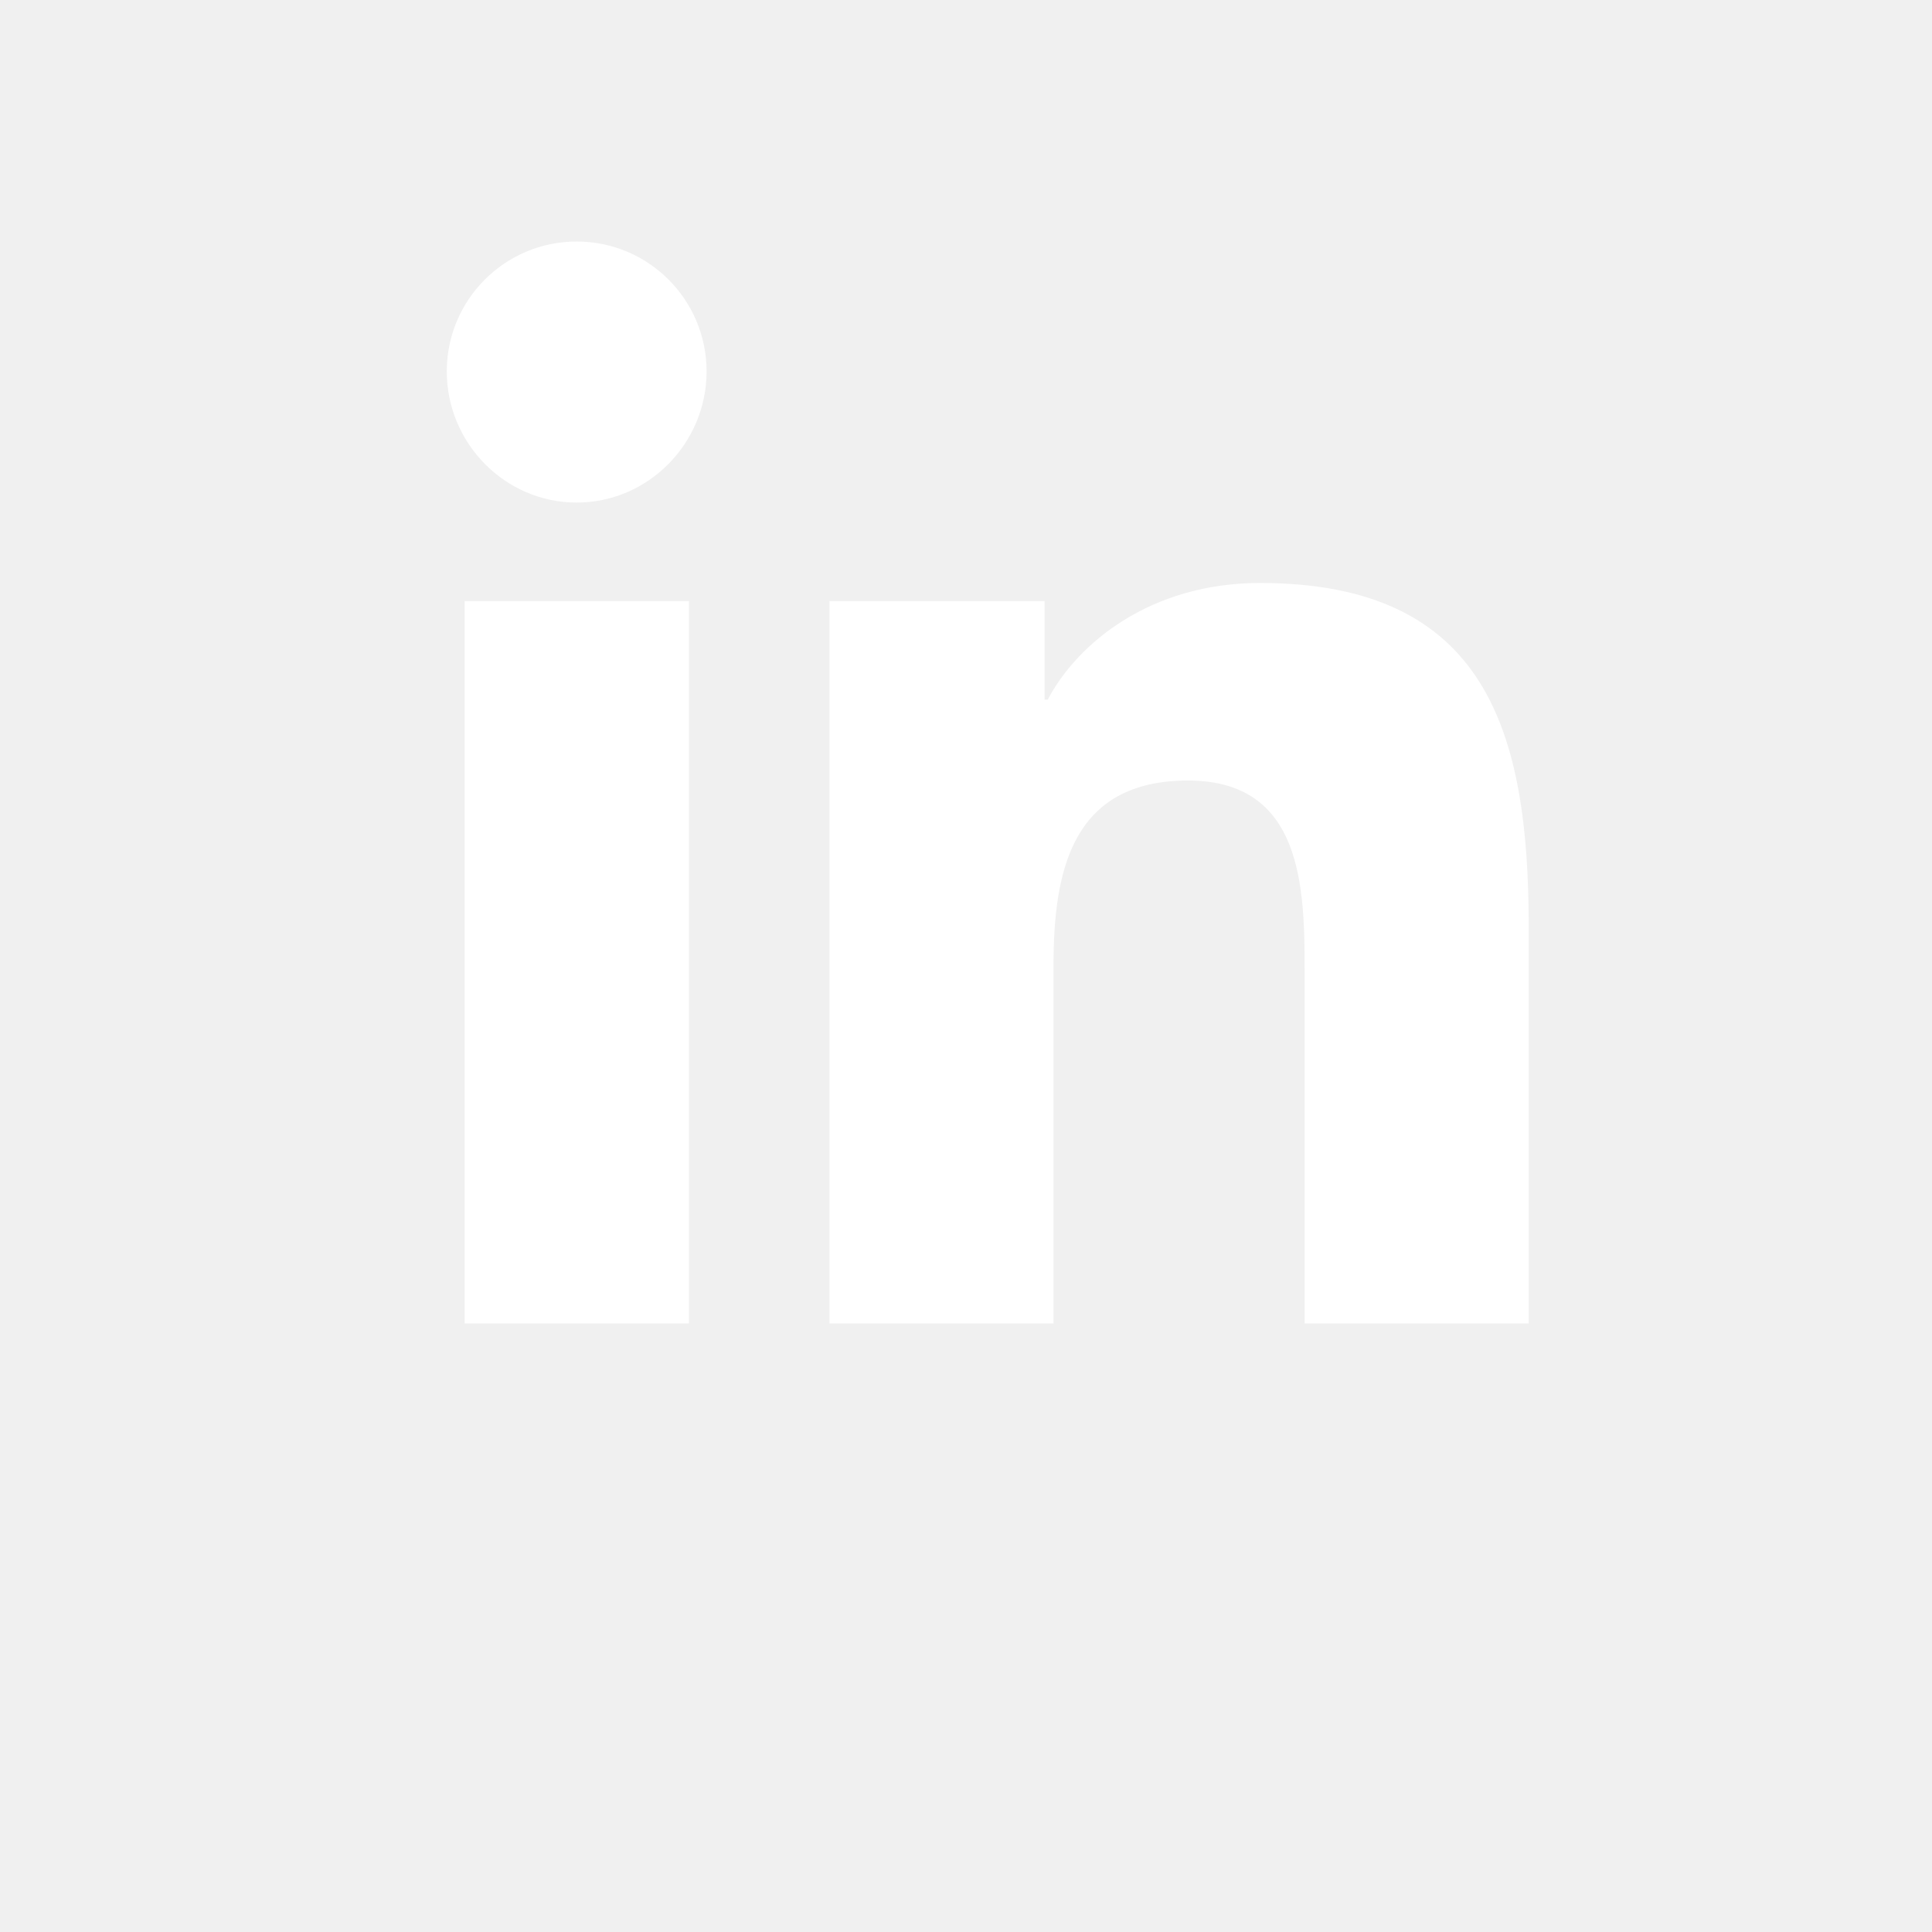
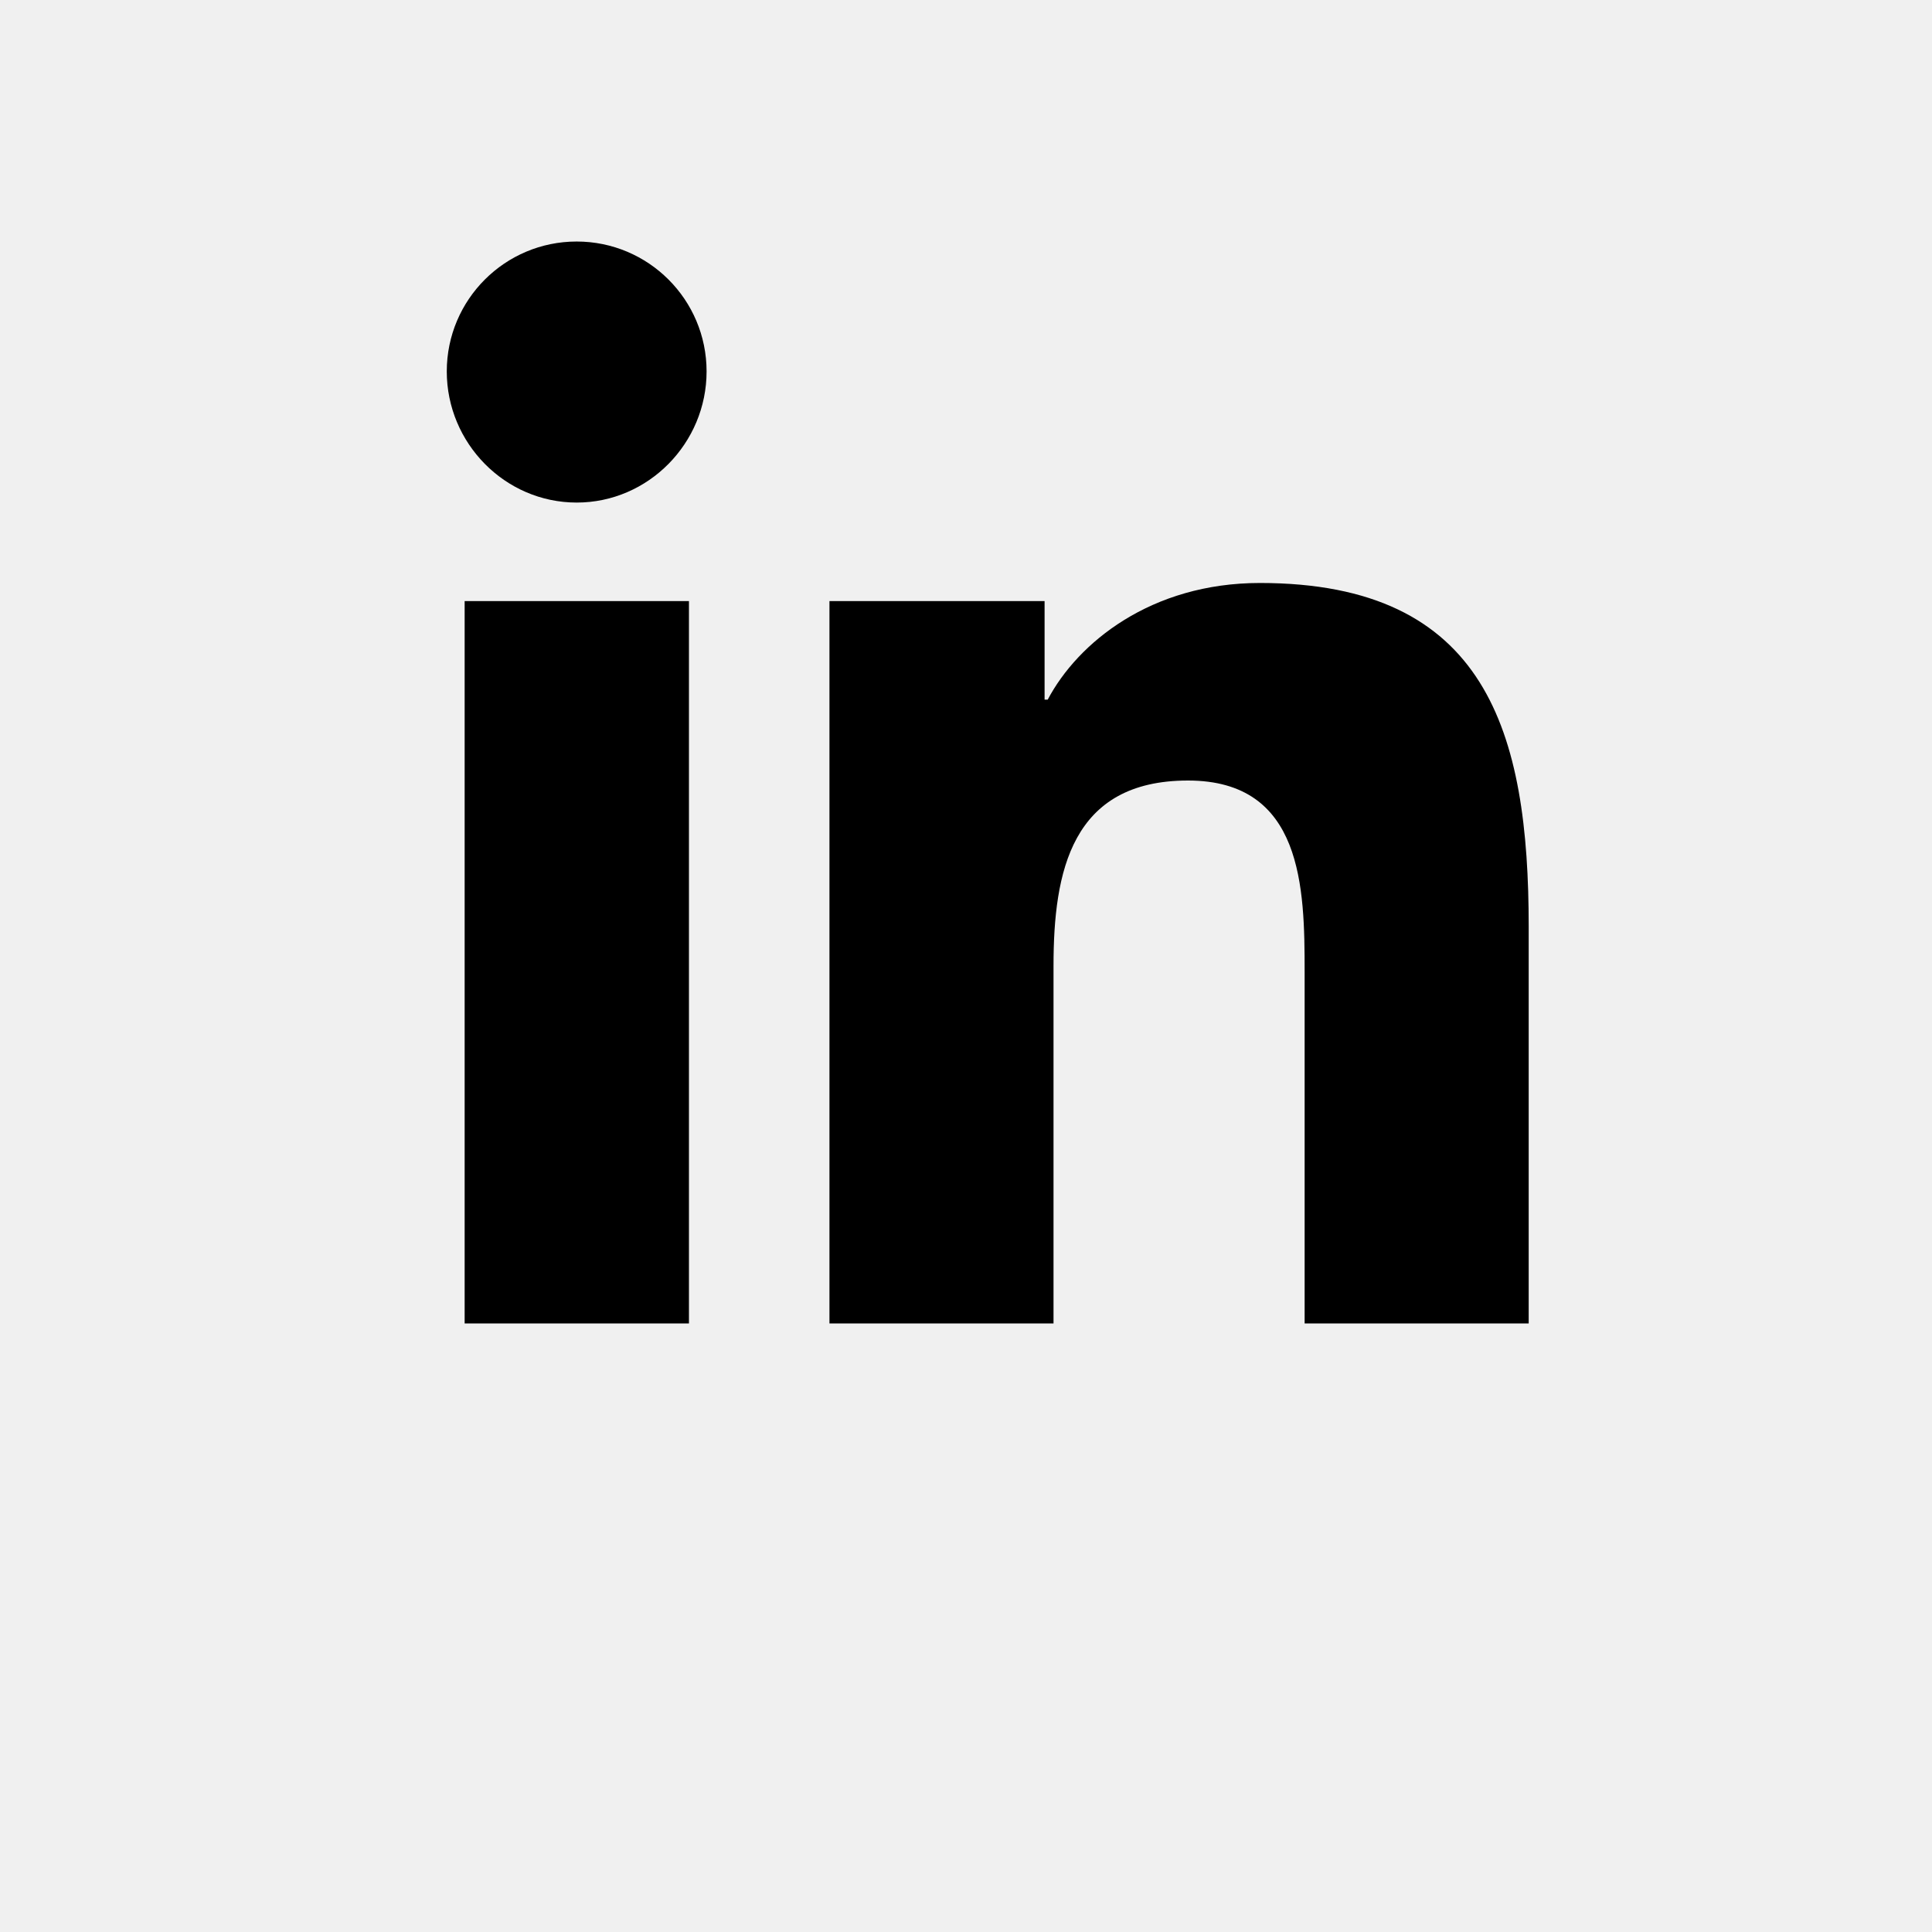
- <svg xmlns="http://www.w3.org/2000/svg" viewBox="0 -100 430 800" width="55" height="55" fill="white">
+ <svg xmlns="http://www.w3.org/2000/svg" viewBox="0 -100 430 800" width="55" height="55" fill="black">
  <path d="M100.28 448H7.4V148.9h92.88zM53.79 108.1C24.09 108.1 0 83.5 0 53.8a53.79 53.79 0 0 1 107.58 0c0 29.7-24.1 54.3-53.79 54.3zM447.9 448h-92.68V302.4c0-34.7-.7-79.2-48.29-79.2-48.29 0-55.69 37.7-55.69 76.7V448h-92.78V148.9h89.08v40.8h1.3c12.4-23.5 42.69-48.3 87.88-48.3 94 0 111.28 61.9 111.28 142.3V448z" />
</svg>
